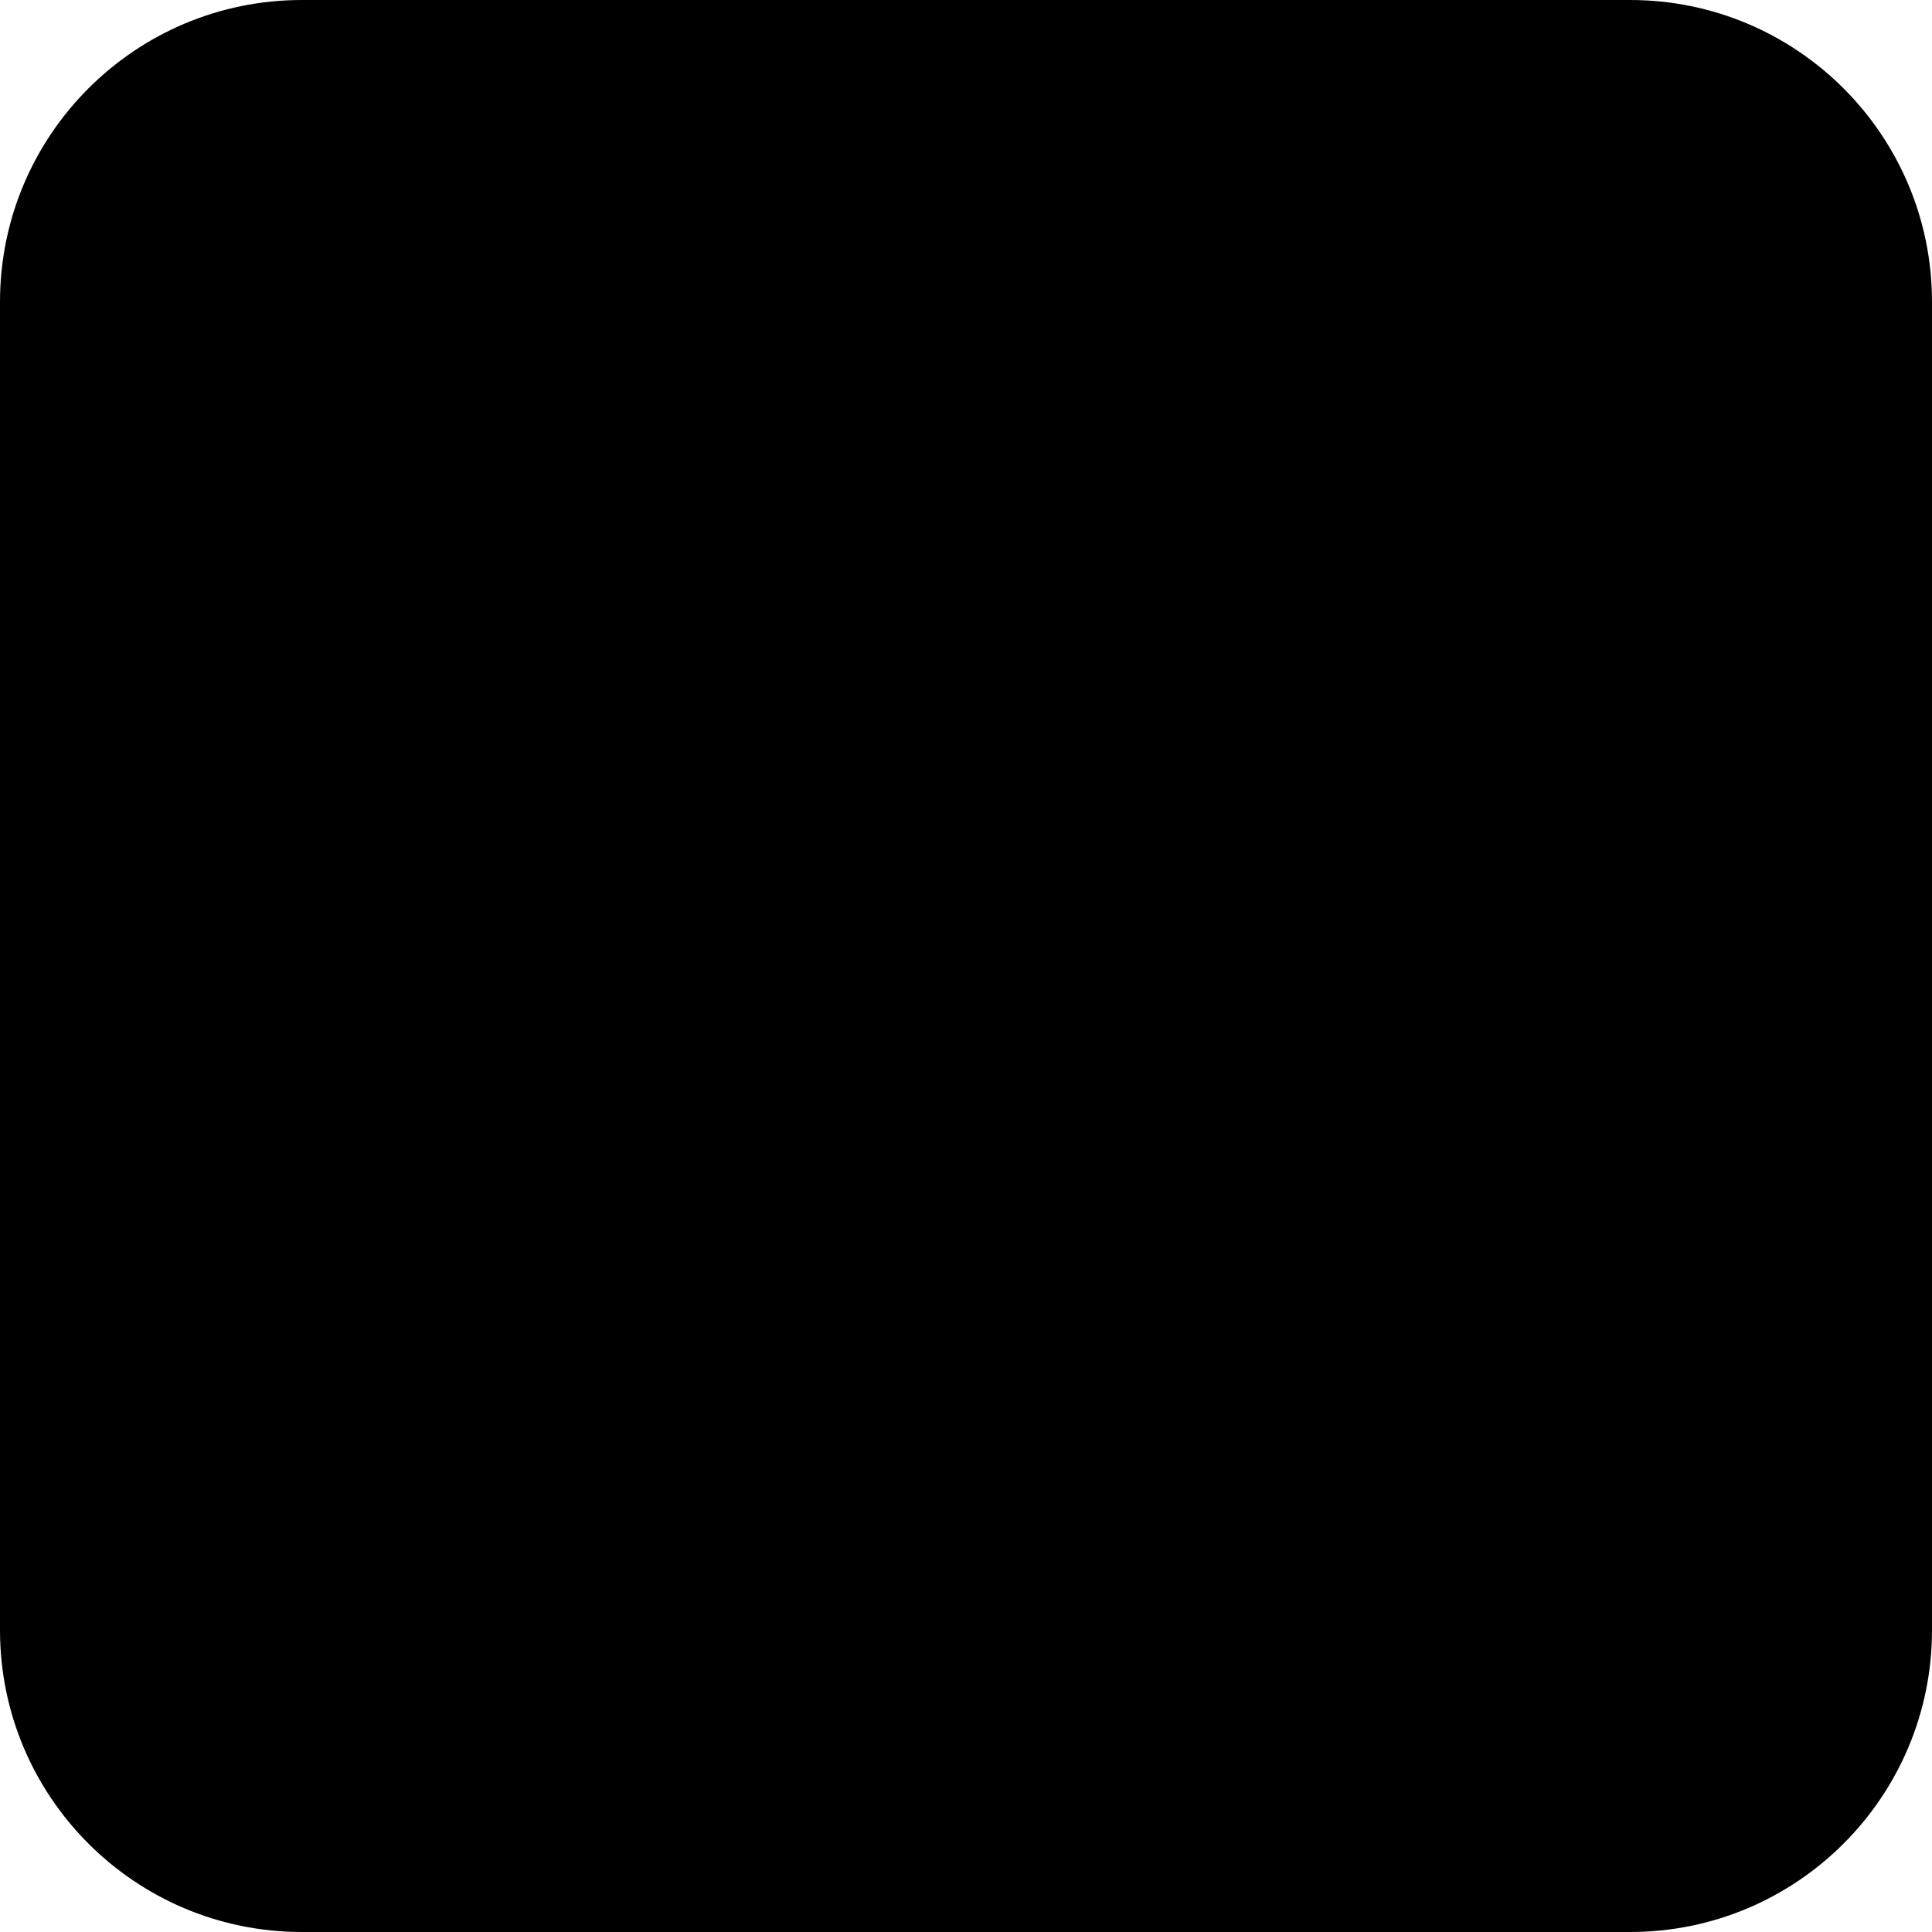
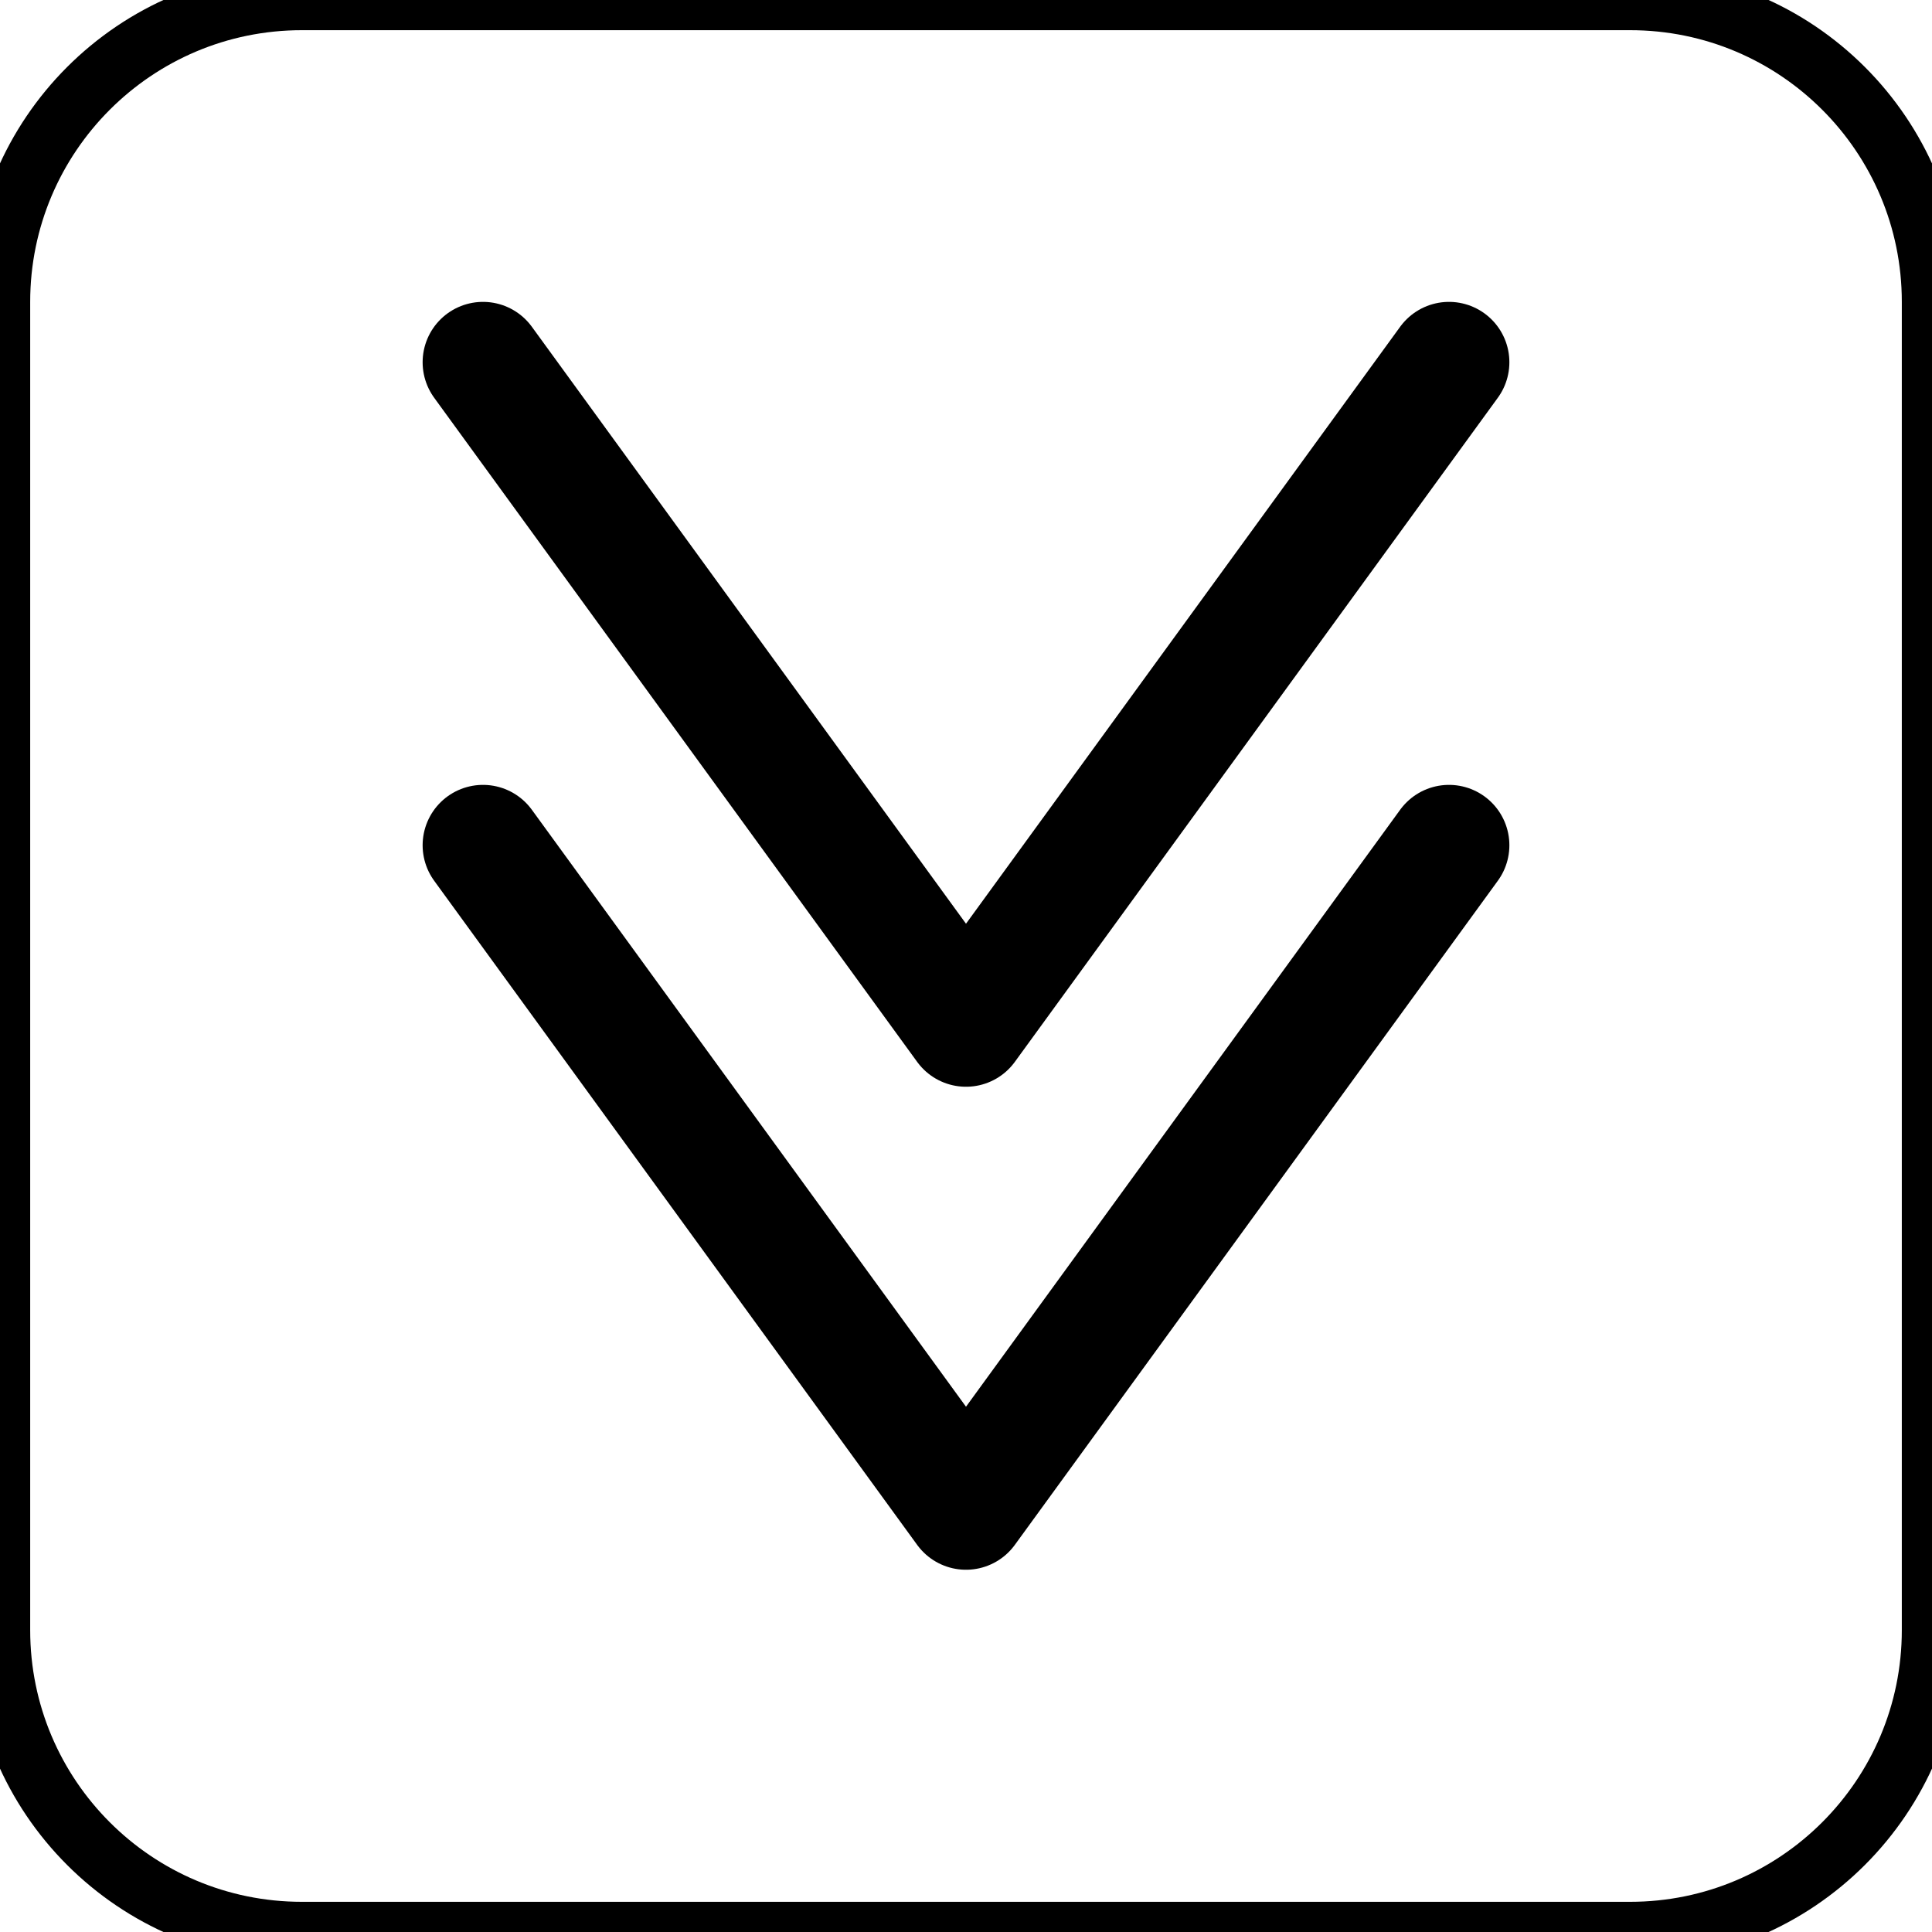
<svg xmlns="http://www.w3.org/2000/svg" width="32" height="32">
+   <style>
+     rect.border {
+         fill:none;
+         stroke:black;
+         stroke-width:1;
+     }
+     polyline {
+         fill:none;
+         stroke:black;
+         stroke-width:2;
+         stroke-linecap:round;
+         stroke-linejoin:round;
+     }
+   </style>
  <rect class="border" x="0" y="0" width="32" height="32" rx="5" />
  <polyline points="8,6 16,17 24,6" />
  <polyline points="8,14 16,25 24,14" />
</svg>
